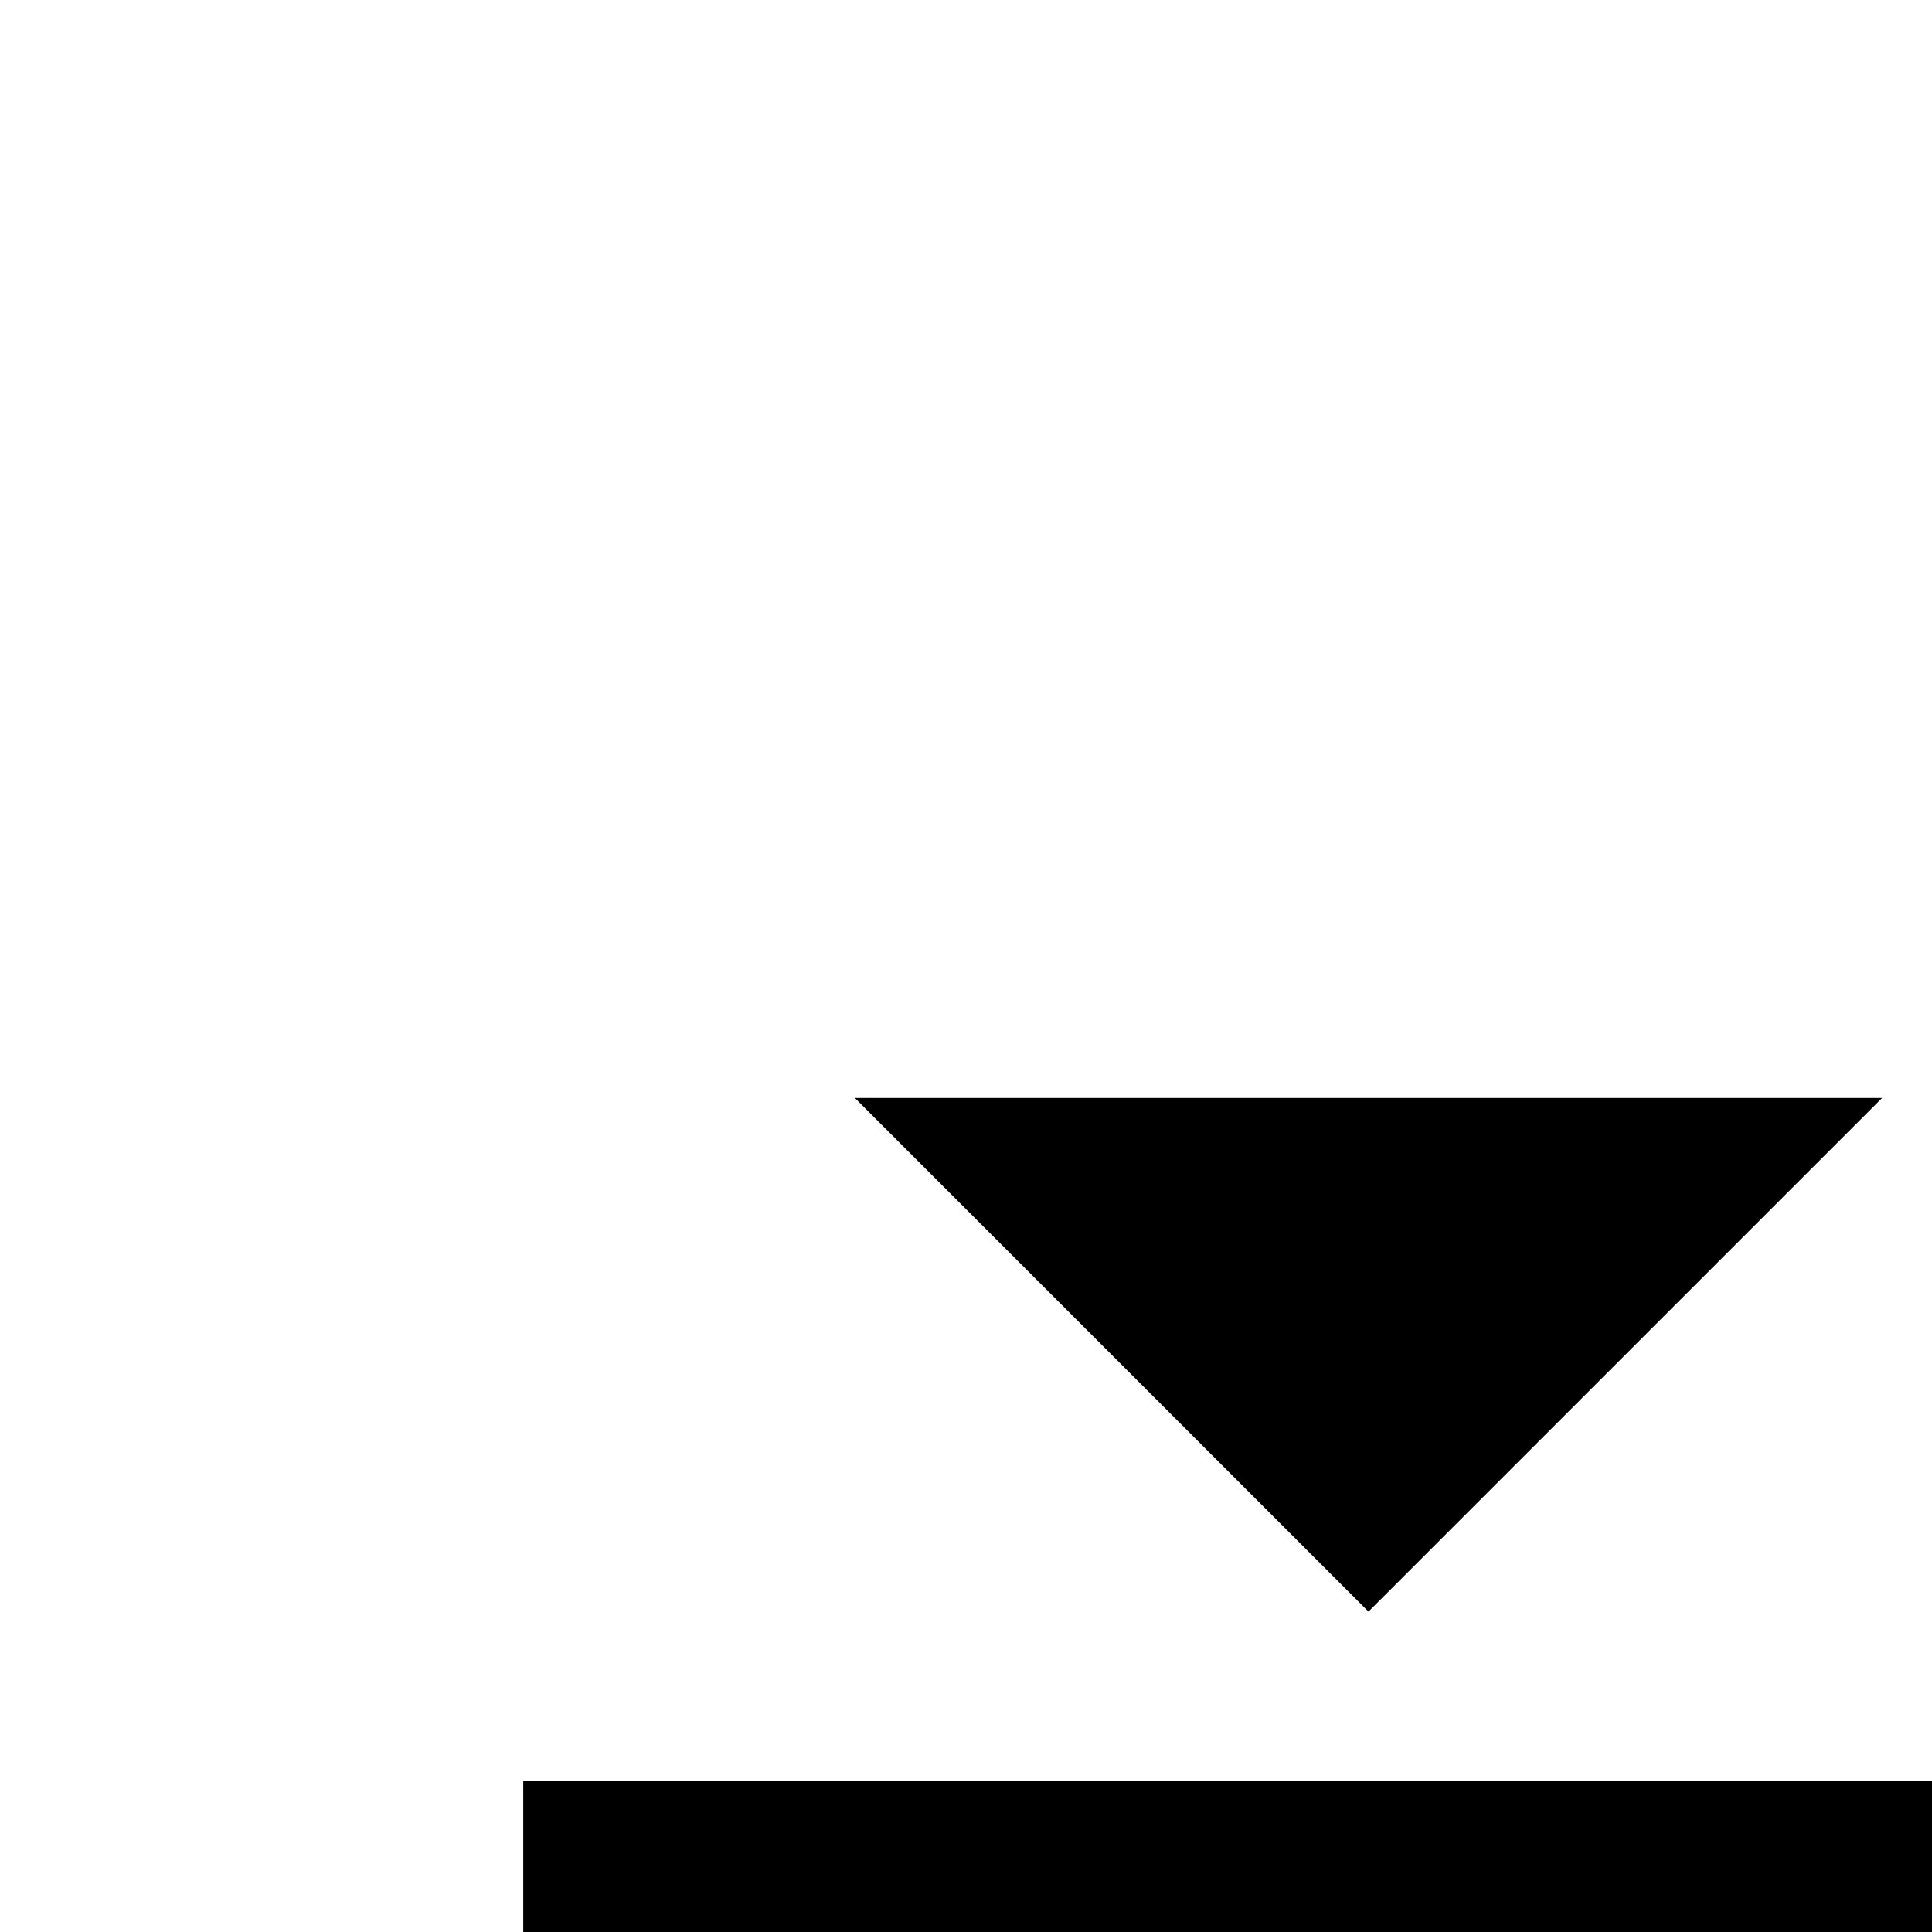
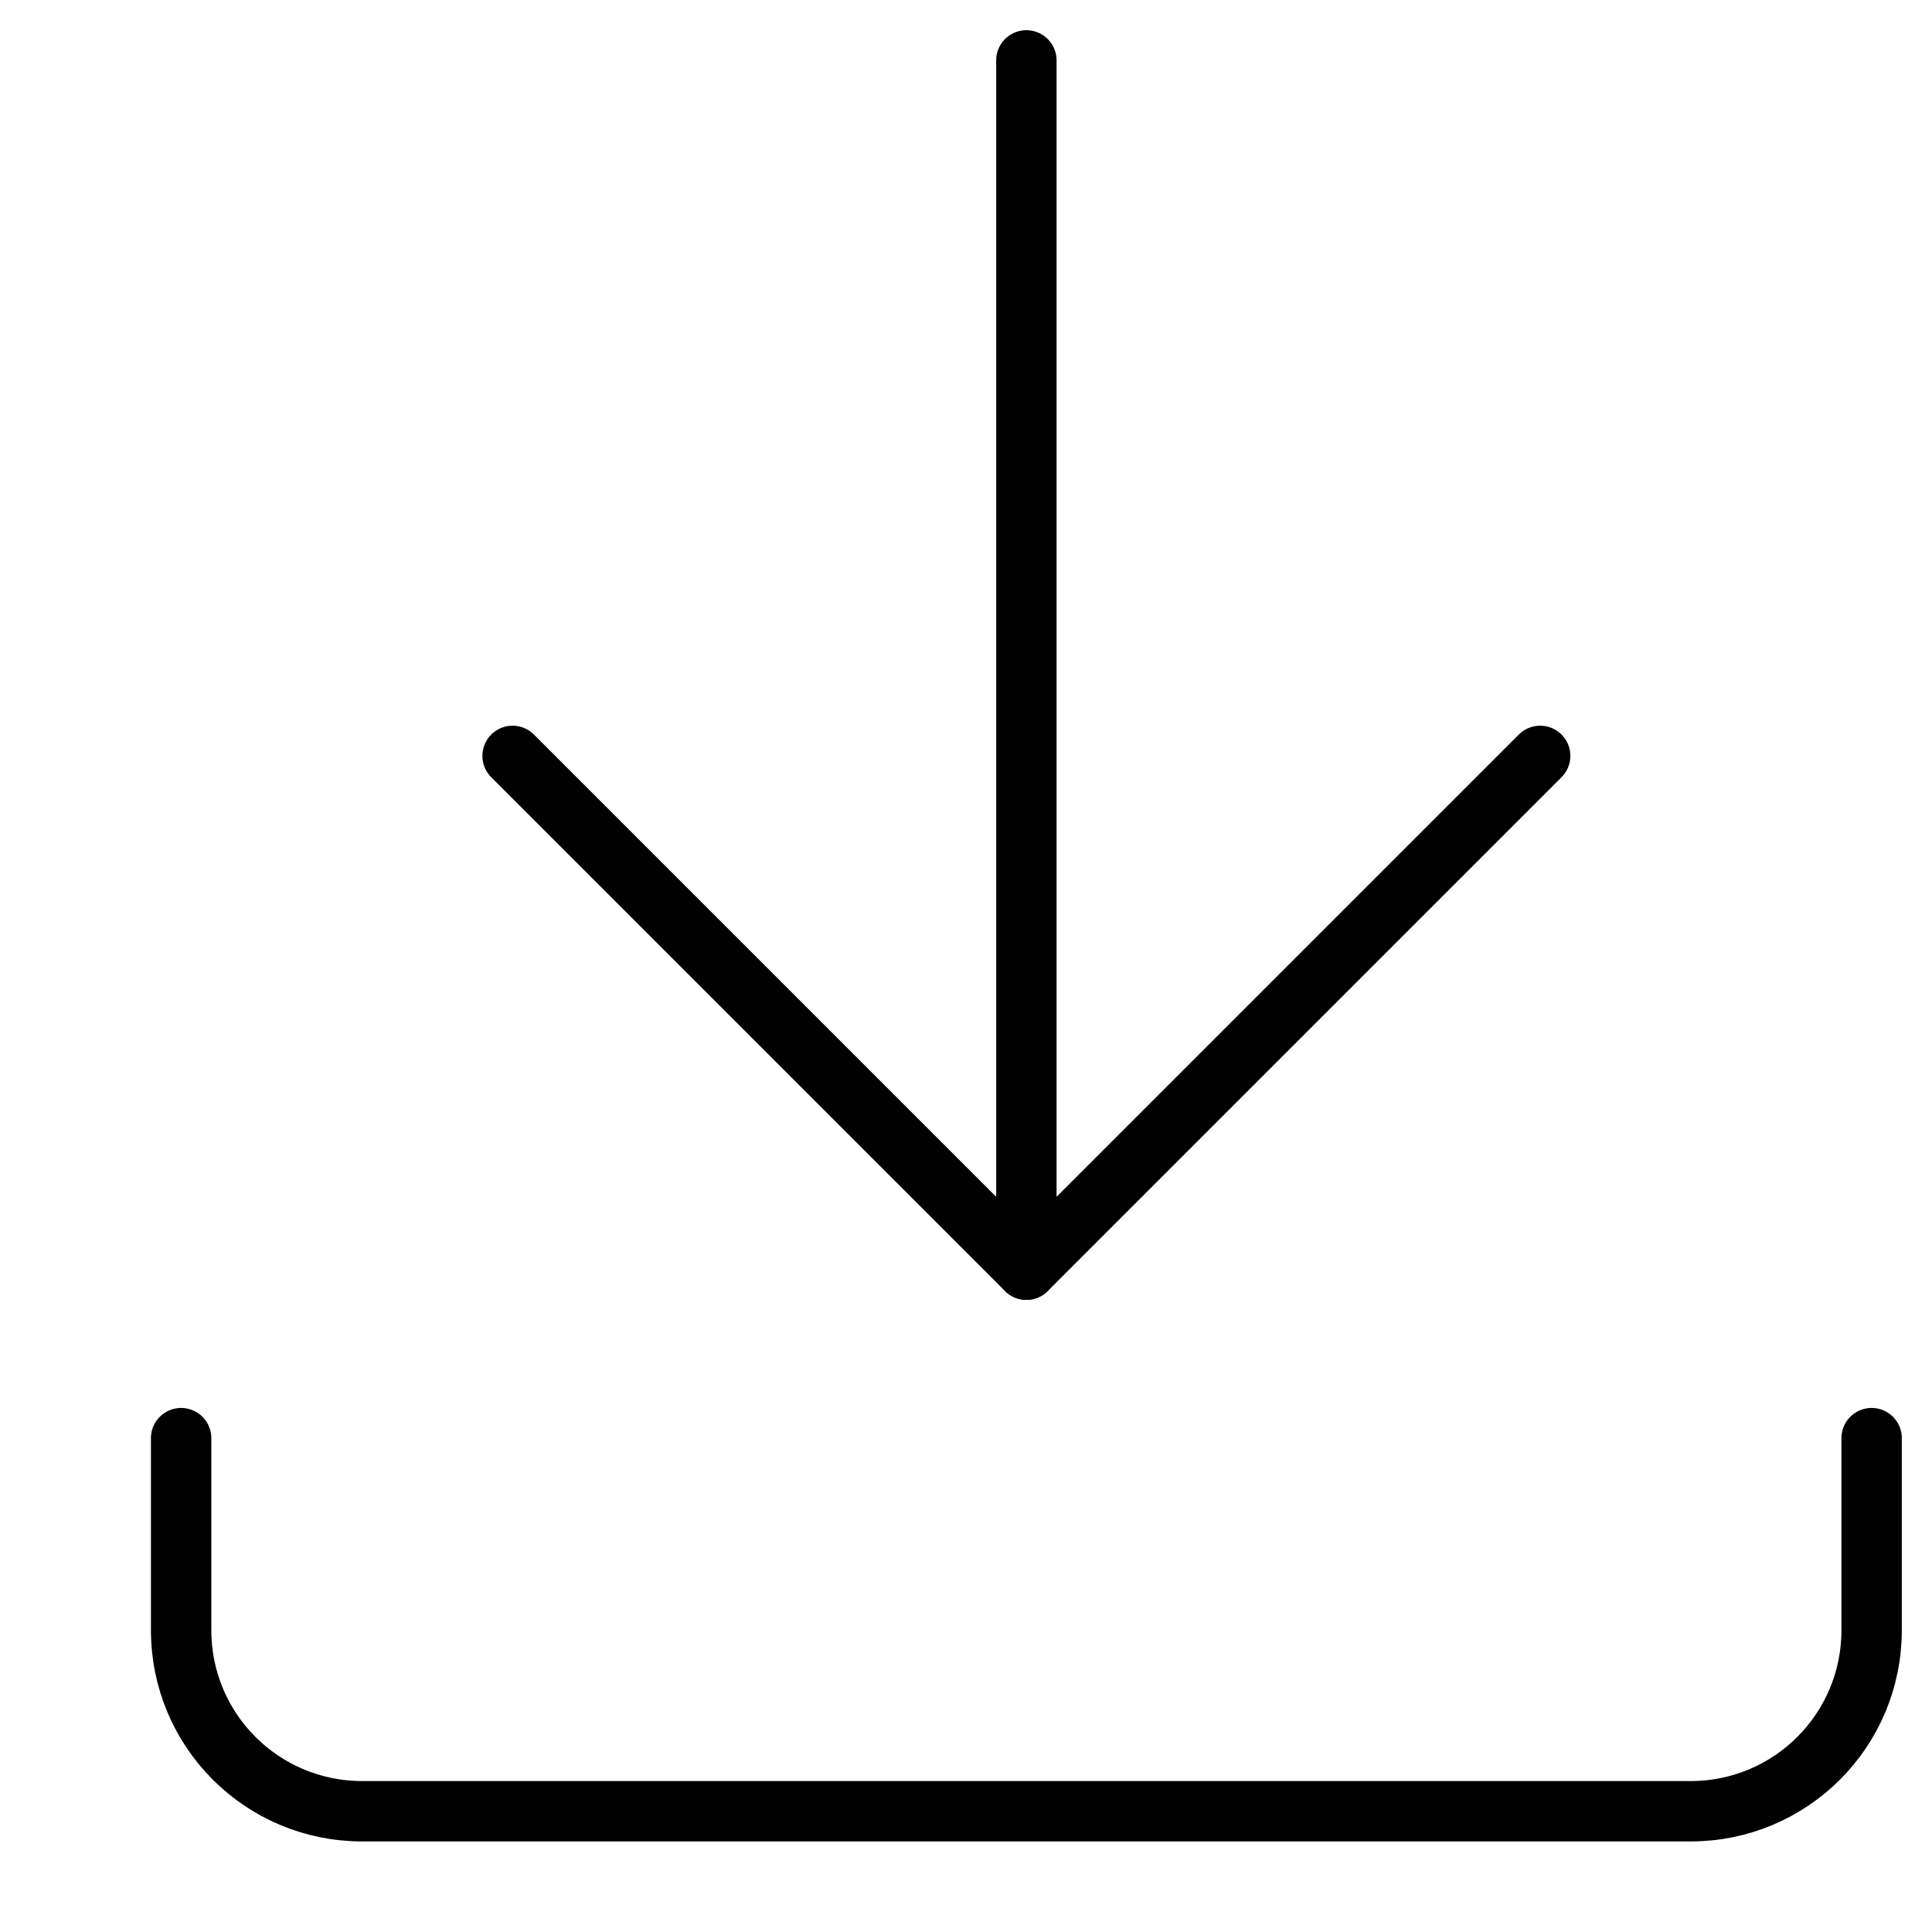
- <svg xmlns="http://www.w3.org/2000/svg" viewBox="0 0 24 24" fill="currentColor">
-   <path d="M6.5,22.12L6.5,24.5C6.5,25.74,7.51,26.75,8.75,26.75L25.25,26.75C26.49,26.75,27.5,25.74,27.5,24.5L27.5,22.12M10.62,13.64L17,20.02L23.38,13.64M17,20.02L17,5" />
+ <svg xmlns="http://www.w3.org/2000/svg" viewBox="0 0 32 32" fill="currentColor">
+   <path d="M3,23.82L3,27C3,28.66,4.34,30,6,30L28,30C29.66,30,31,28.66,31,27L31,23.82" fill="none" stroke="currentColor" stroke-width="1" stroke-linecap="round" stroke-linejoin="round" />
+   <path d="M8.49,12.52L17,21.03L25.51,12.52" fill="none" stroke="currentColor" stroke-width="1" stroke-linecap="round" stroke-linejoin="round" />
+   <path d="M17,21.03L17,1" fill="none" stroke="currentColor" stroke-width="1" stroke-linecap="round" stroke-linejoin="round" />
</svg>
